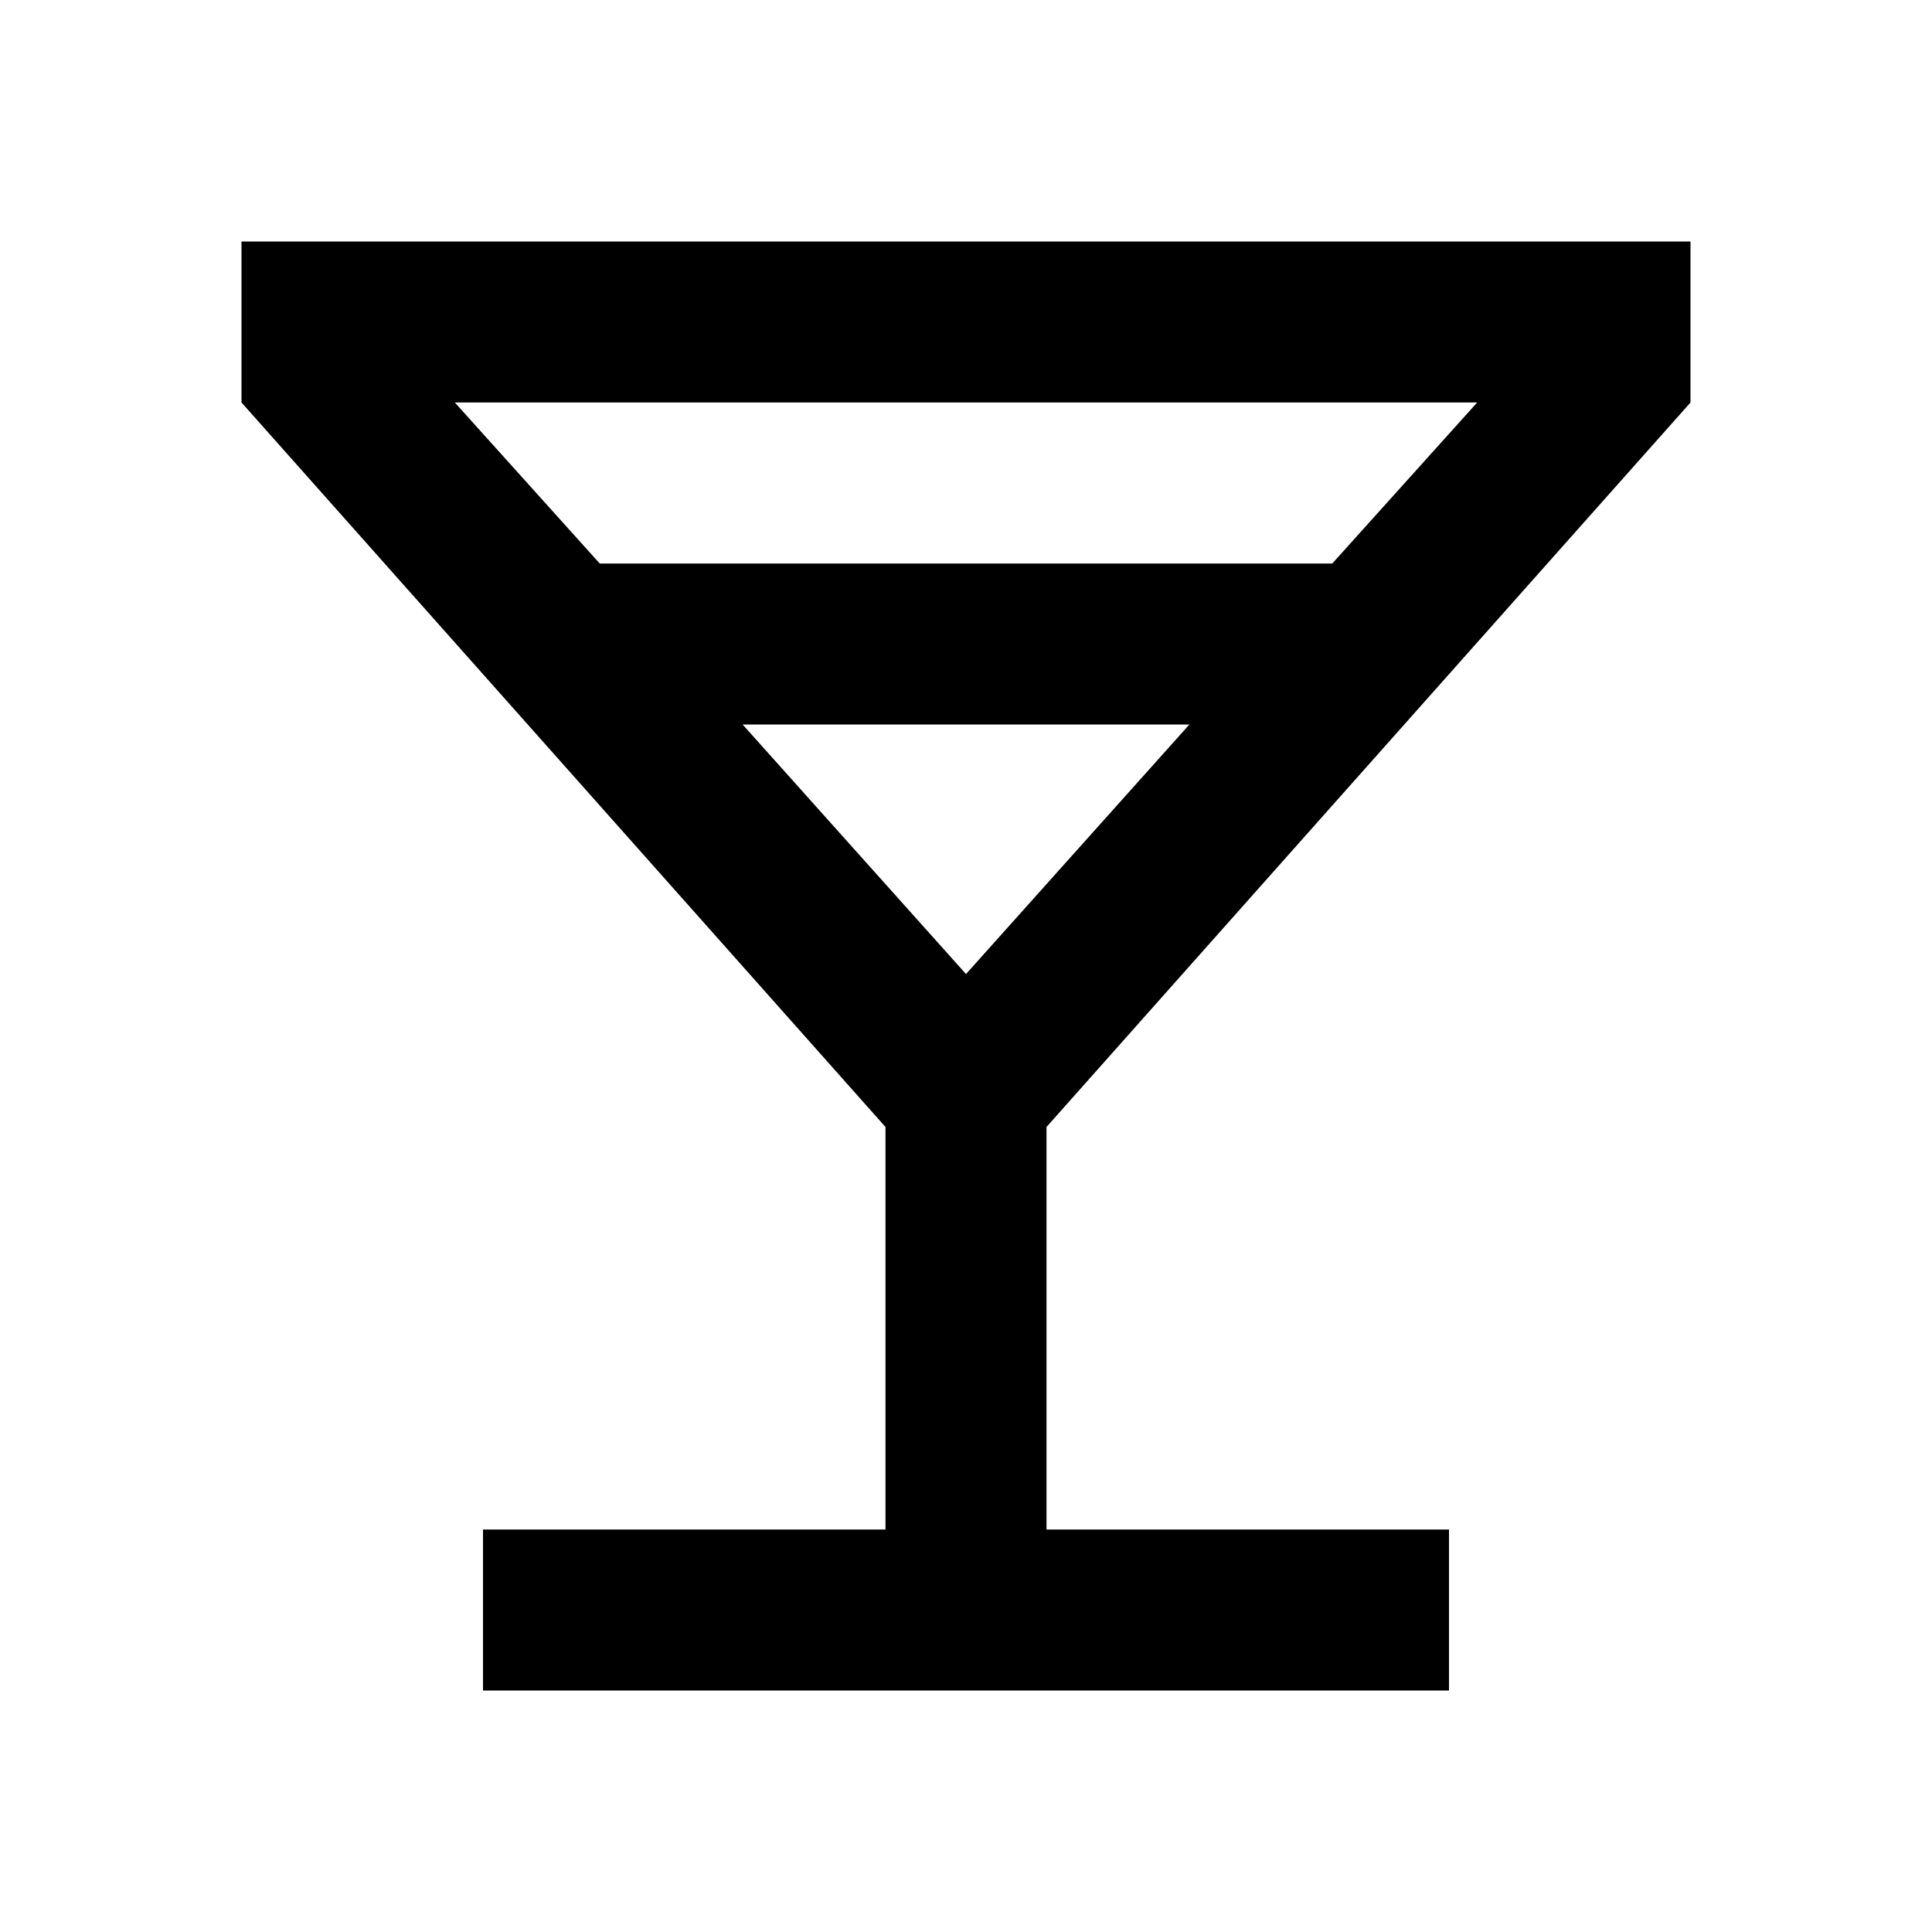
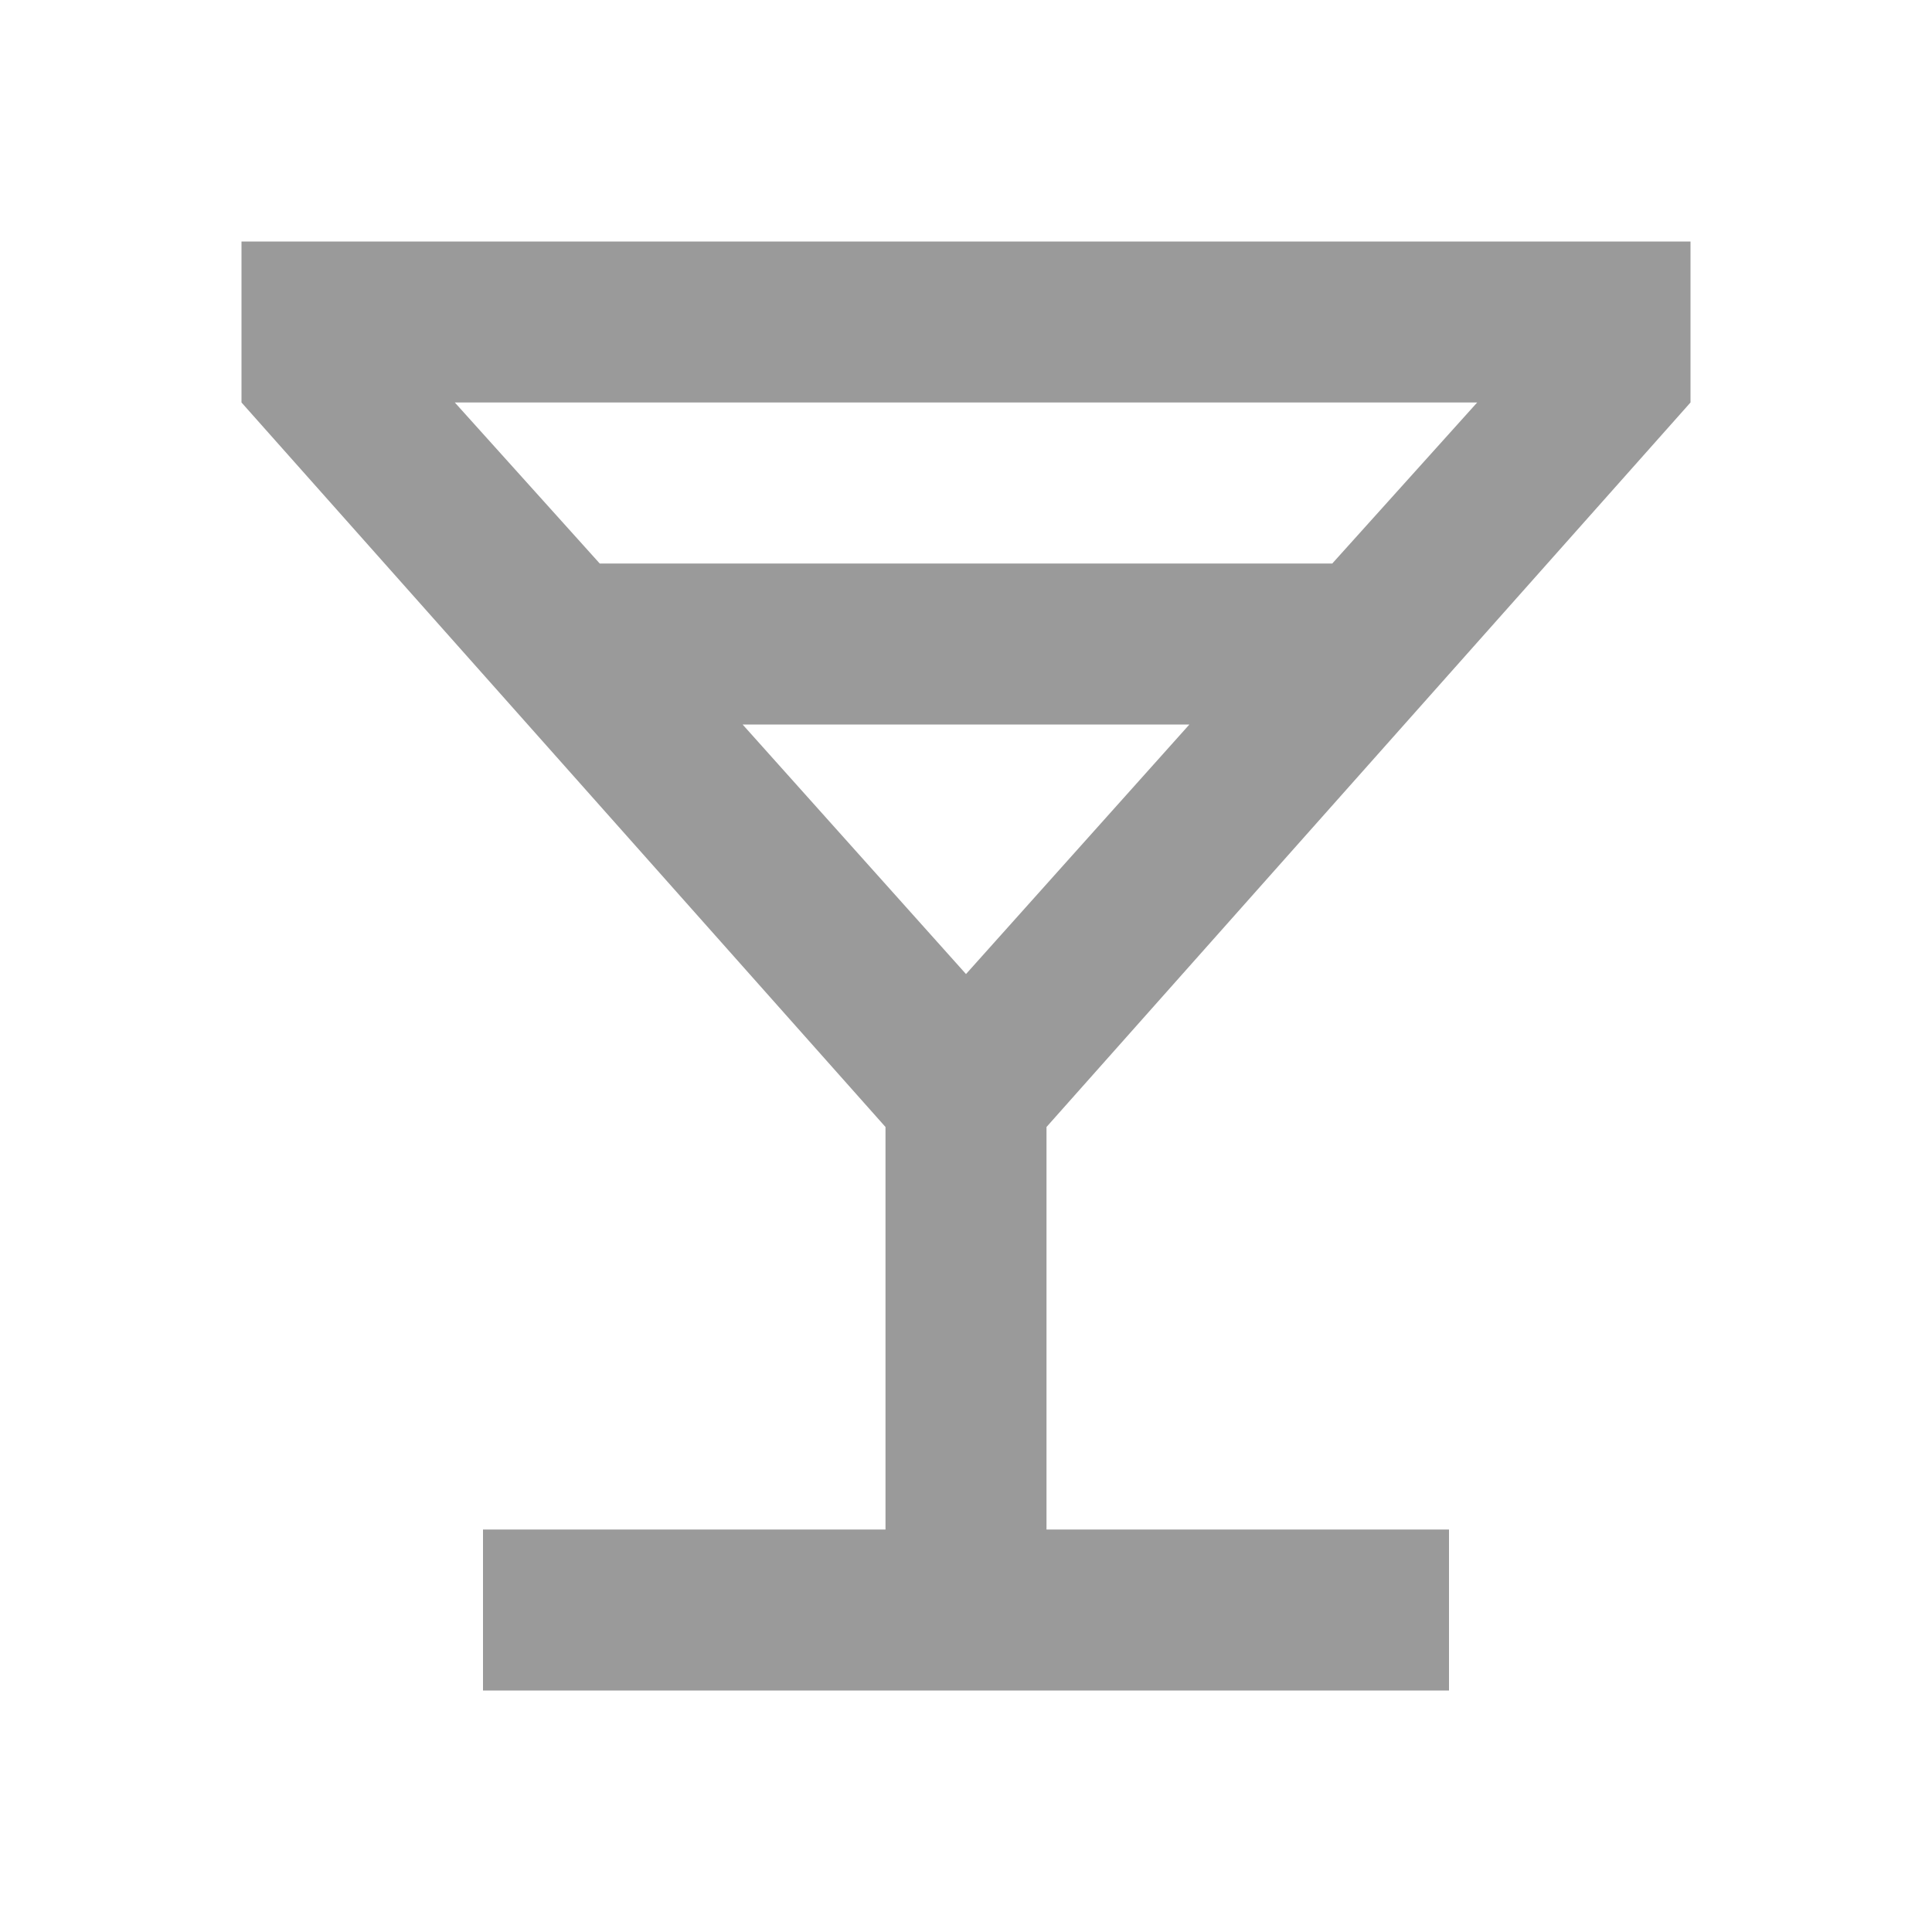
- <svg xmlns="http://www.w3.org/2000/svg" height="24" viewBox="0 -960 960 960" width="24">
+ <svg xmlns="http://www.w3.org/2000/svg" fill="#9A9A9A" height="24" viewBox="0 -960 960 960" width="24">
  <path d="M240-120v-80h200v-200L120-760v-80h720v80L520-400v200h200v80H240Zm58-560h364l72-80H226l72 80Zm182 204 111-124H369l111 124Zm0 0Z" />
</svg>
